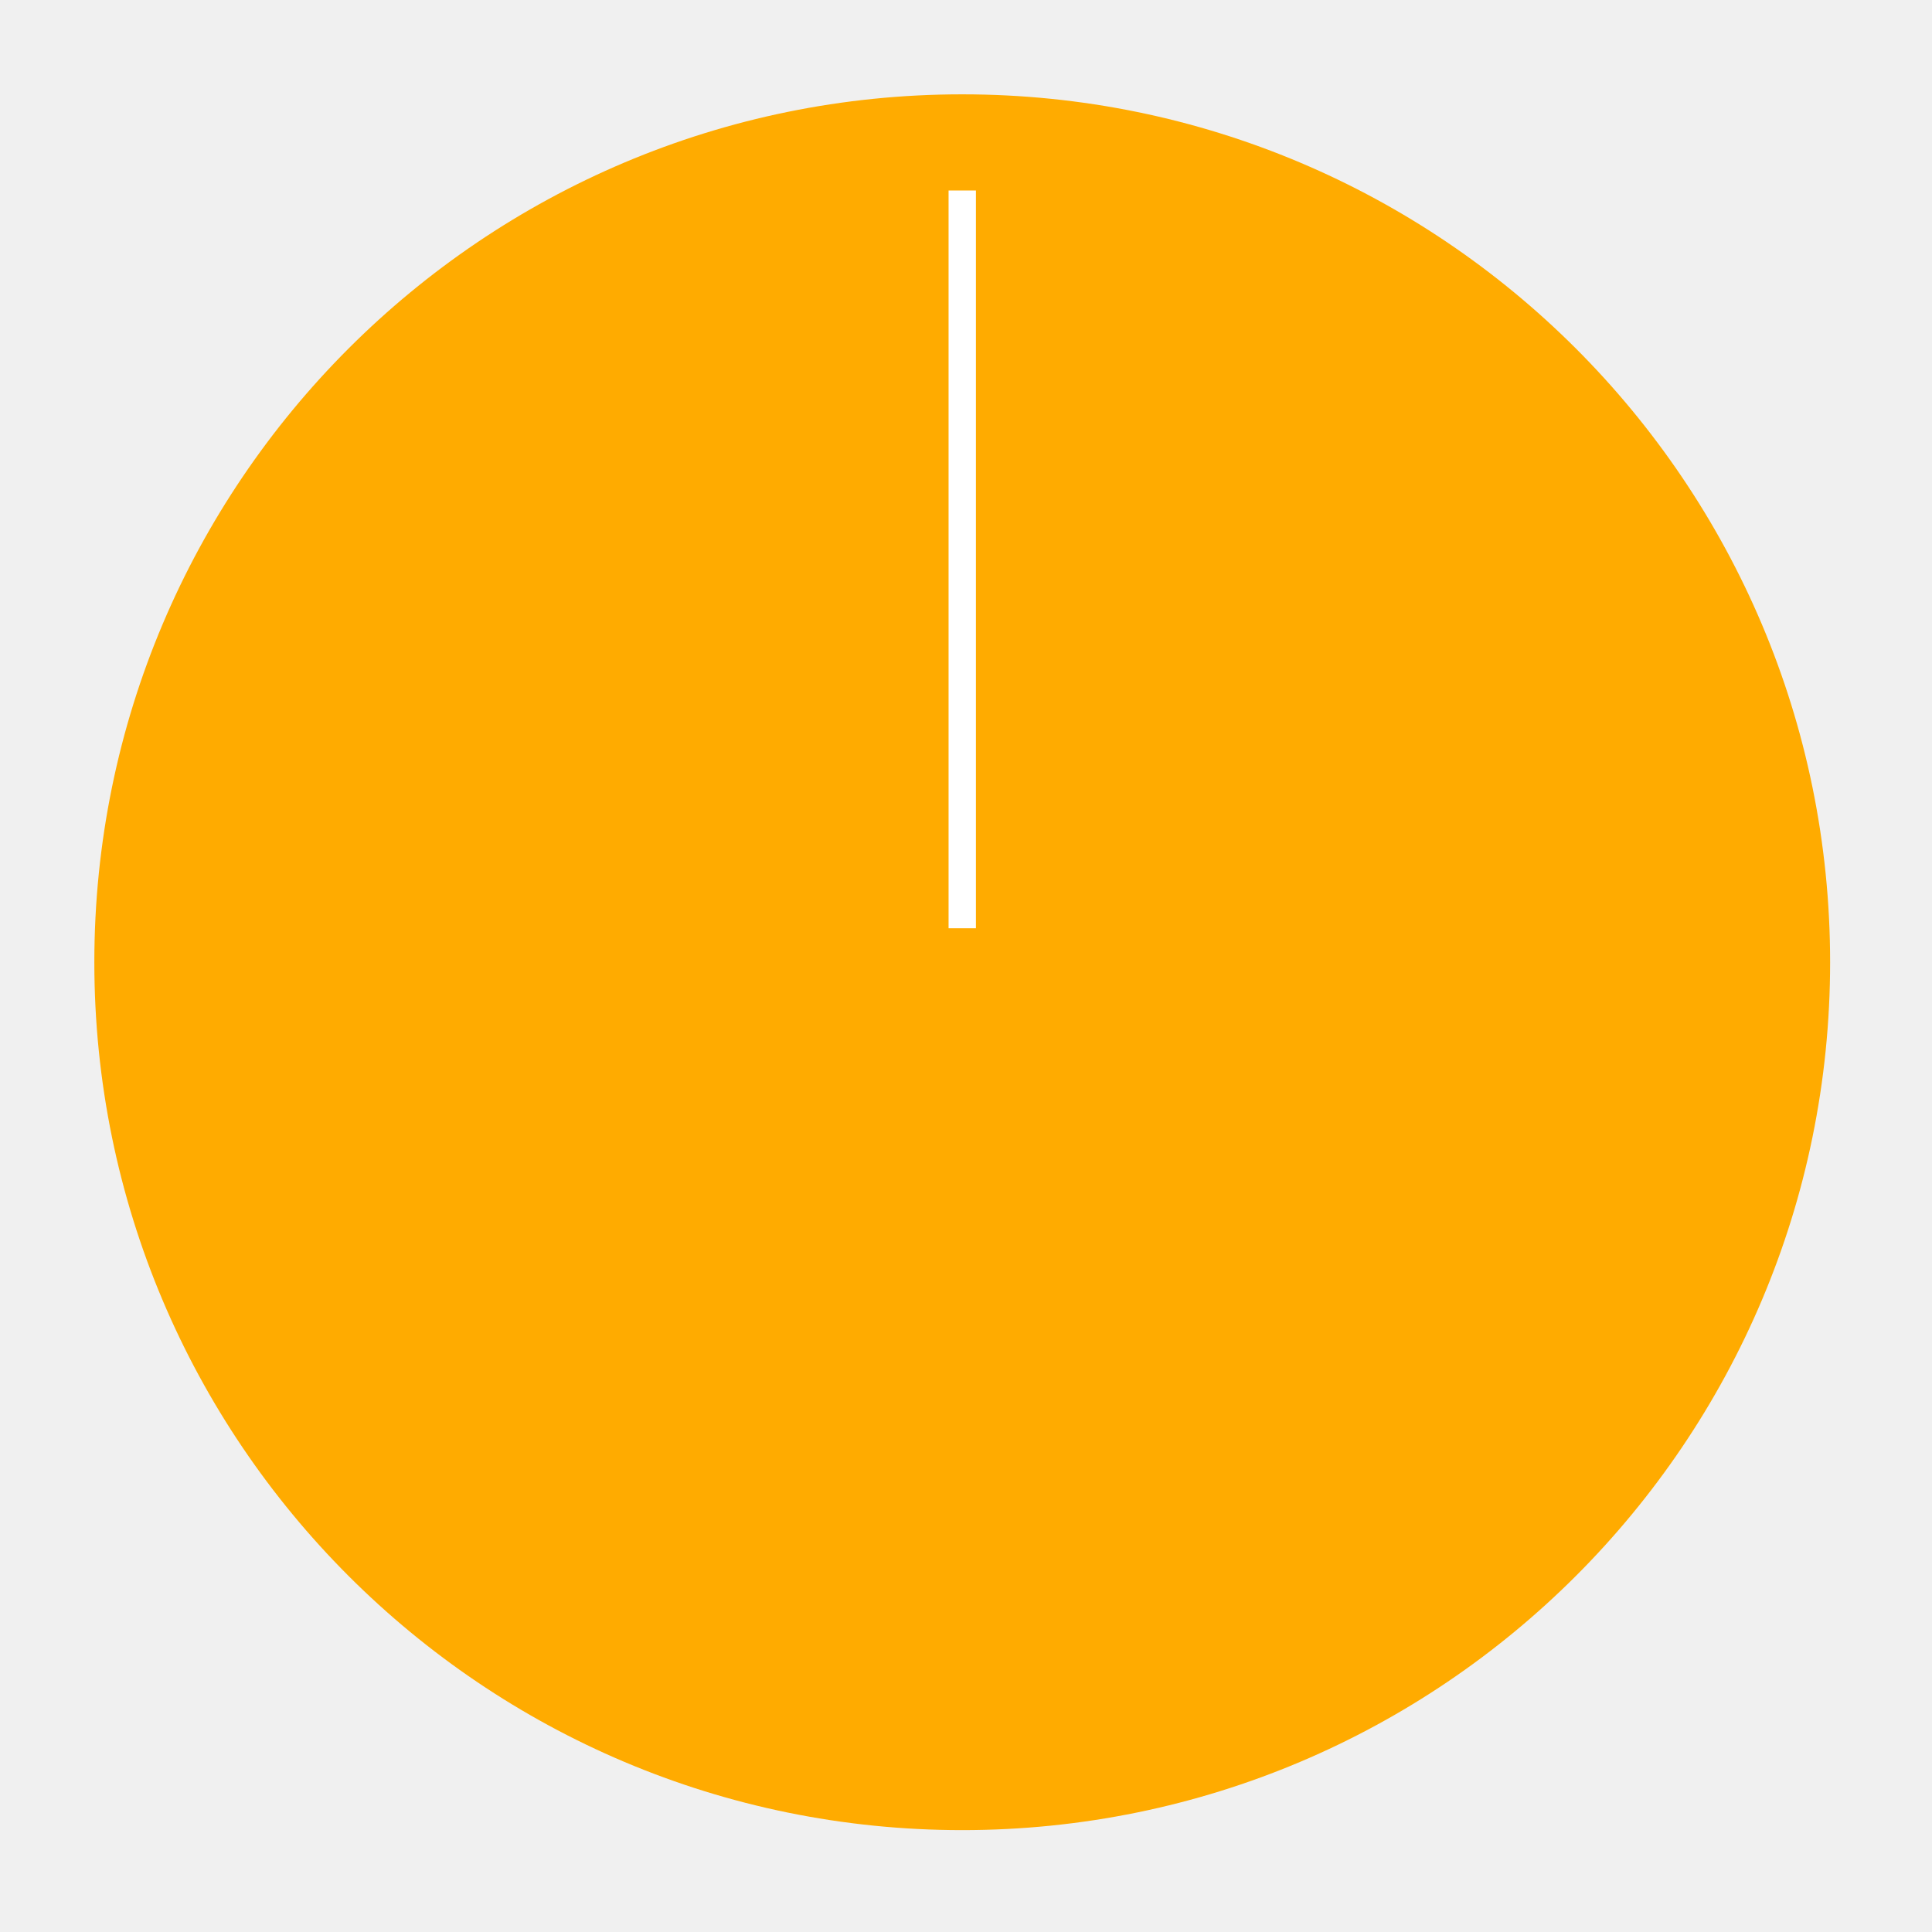
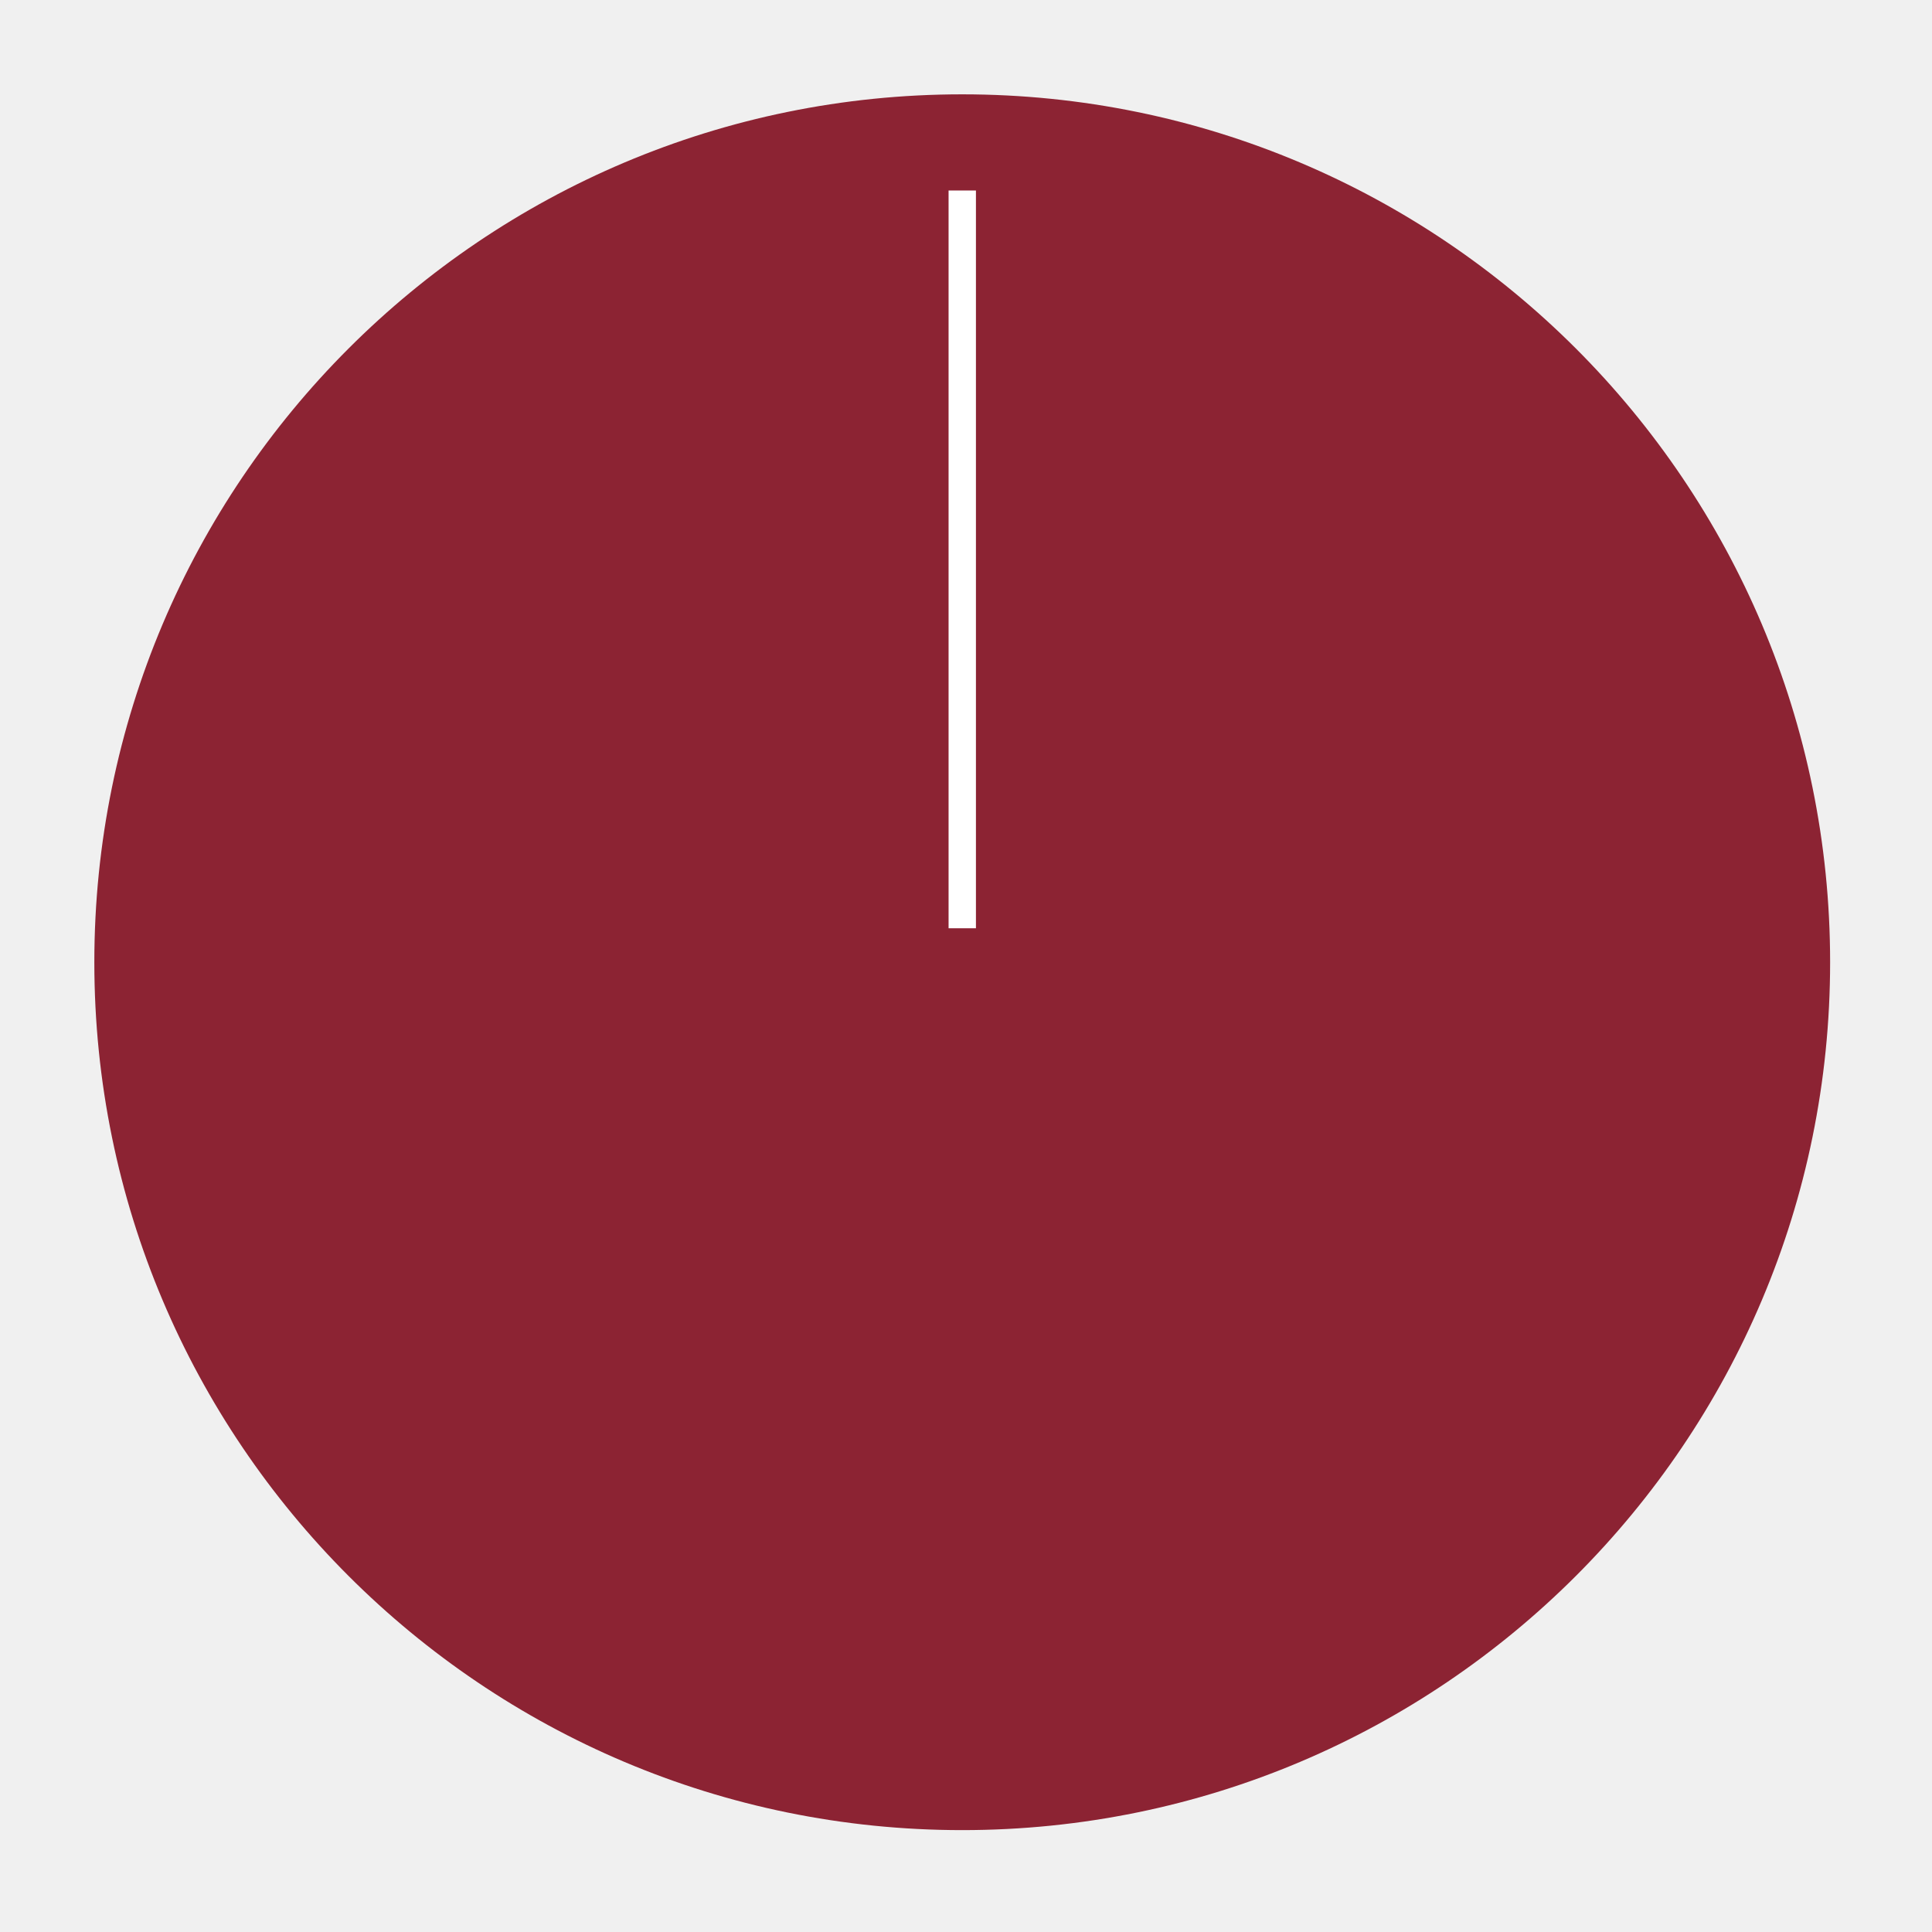
<svg xmlns="http://www.w3.org/2000/svg" width="532" height="532" viewBox="0 0 512 512">
-   <circle cx="255" cy="255" r="230" fill="#ffab00" />
+   <circle cx="255" cy="255" r="230" fill="#8c2333" />
  <text x="255" y="246" alignment-baseline="central" text-anchor="middle" fill="#fff" font-size="275" font-weight="100" font-family="Roboto">I</text>
</svg>
